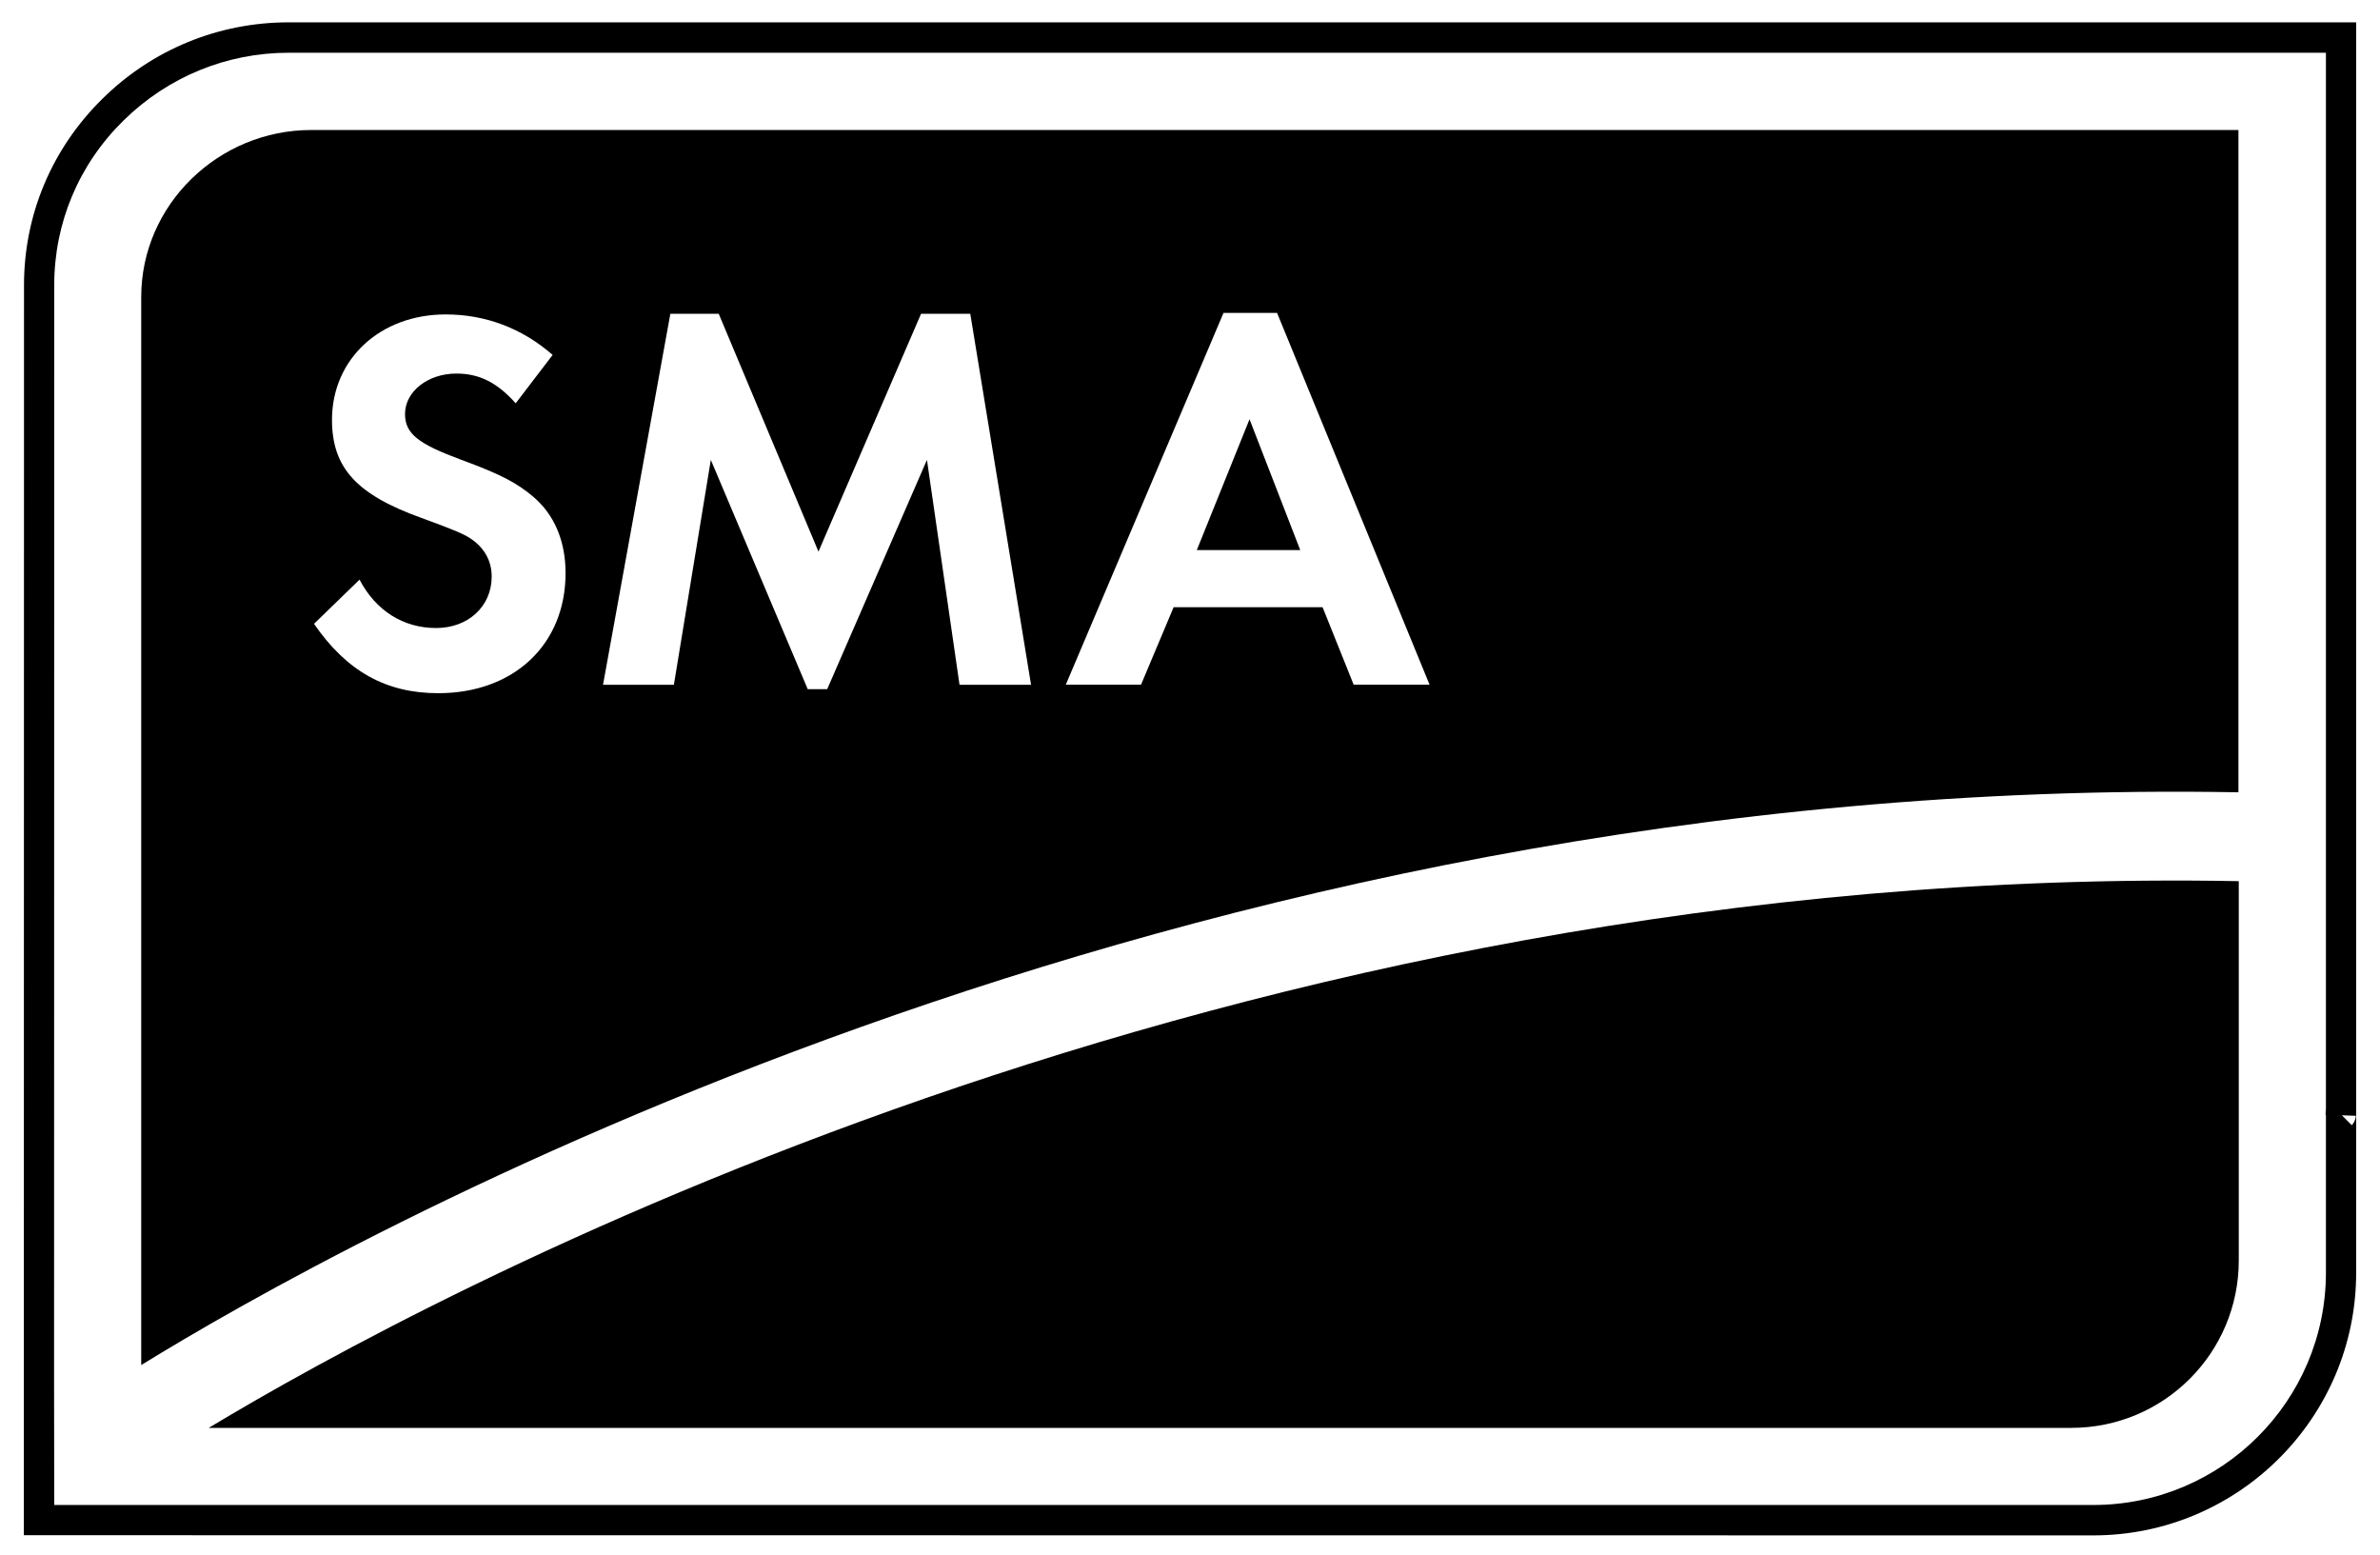
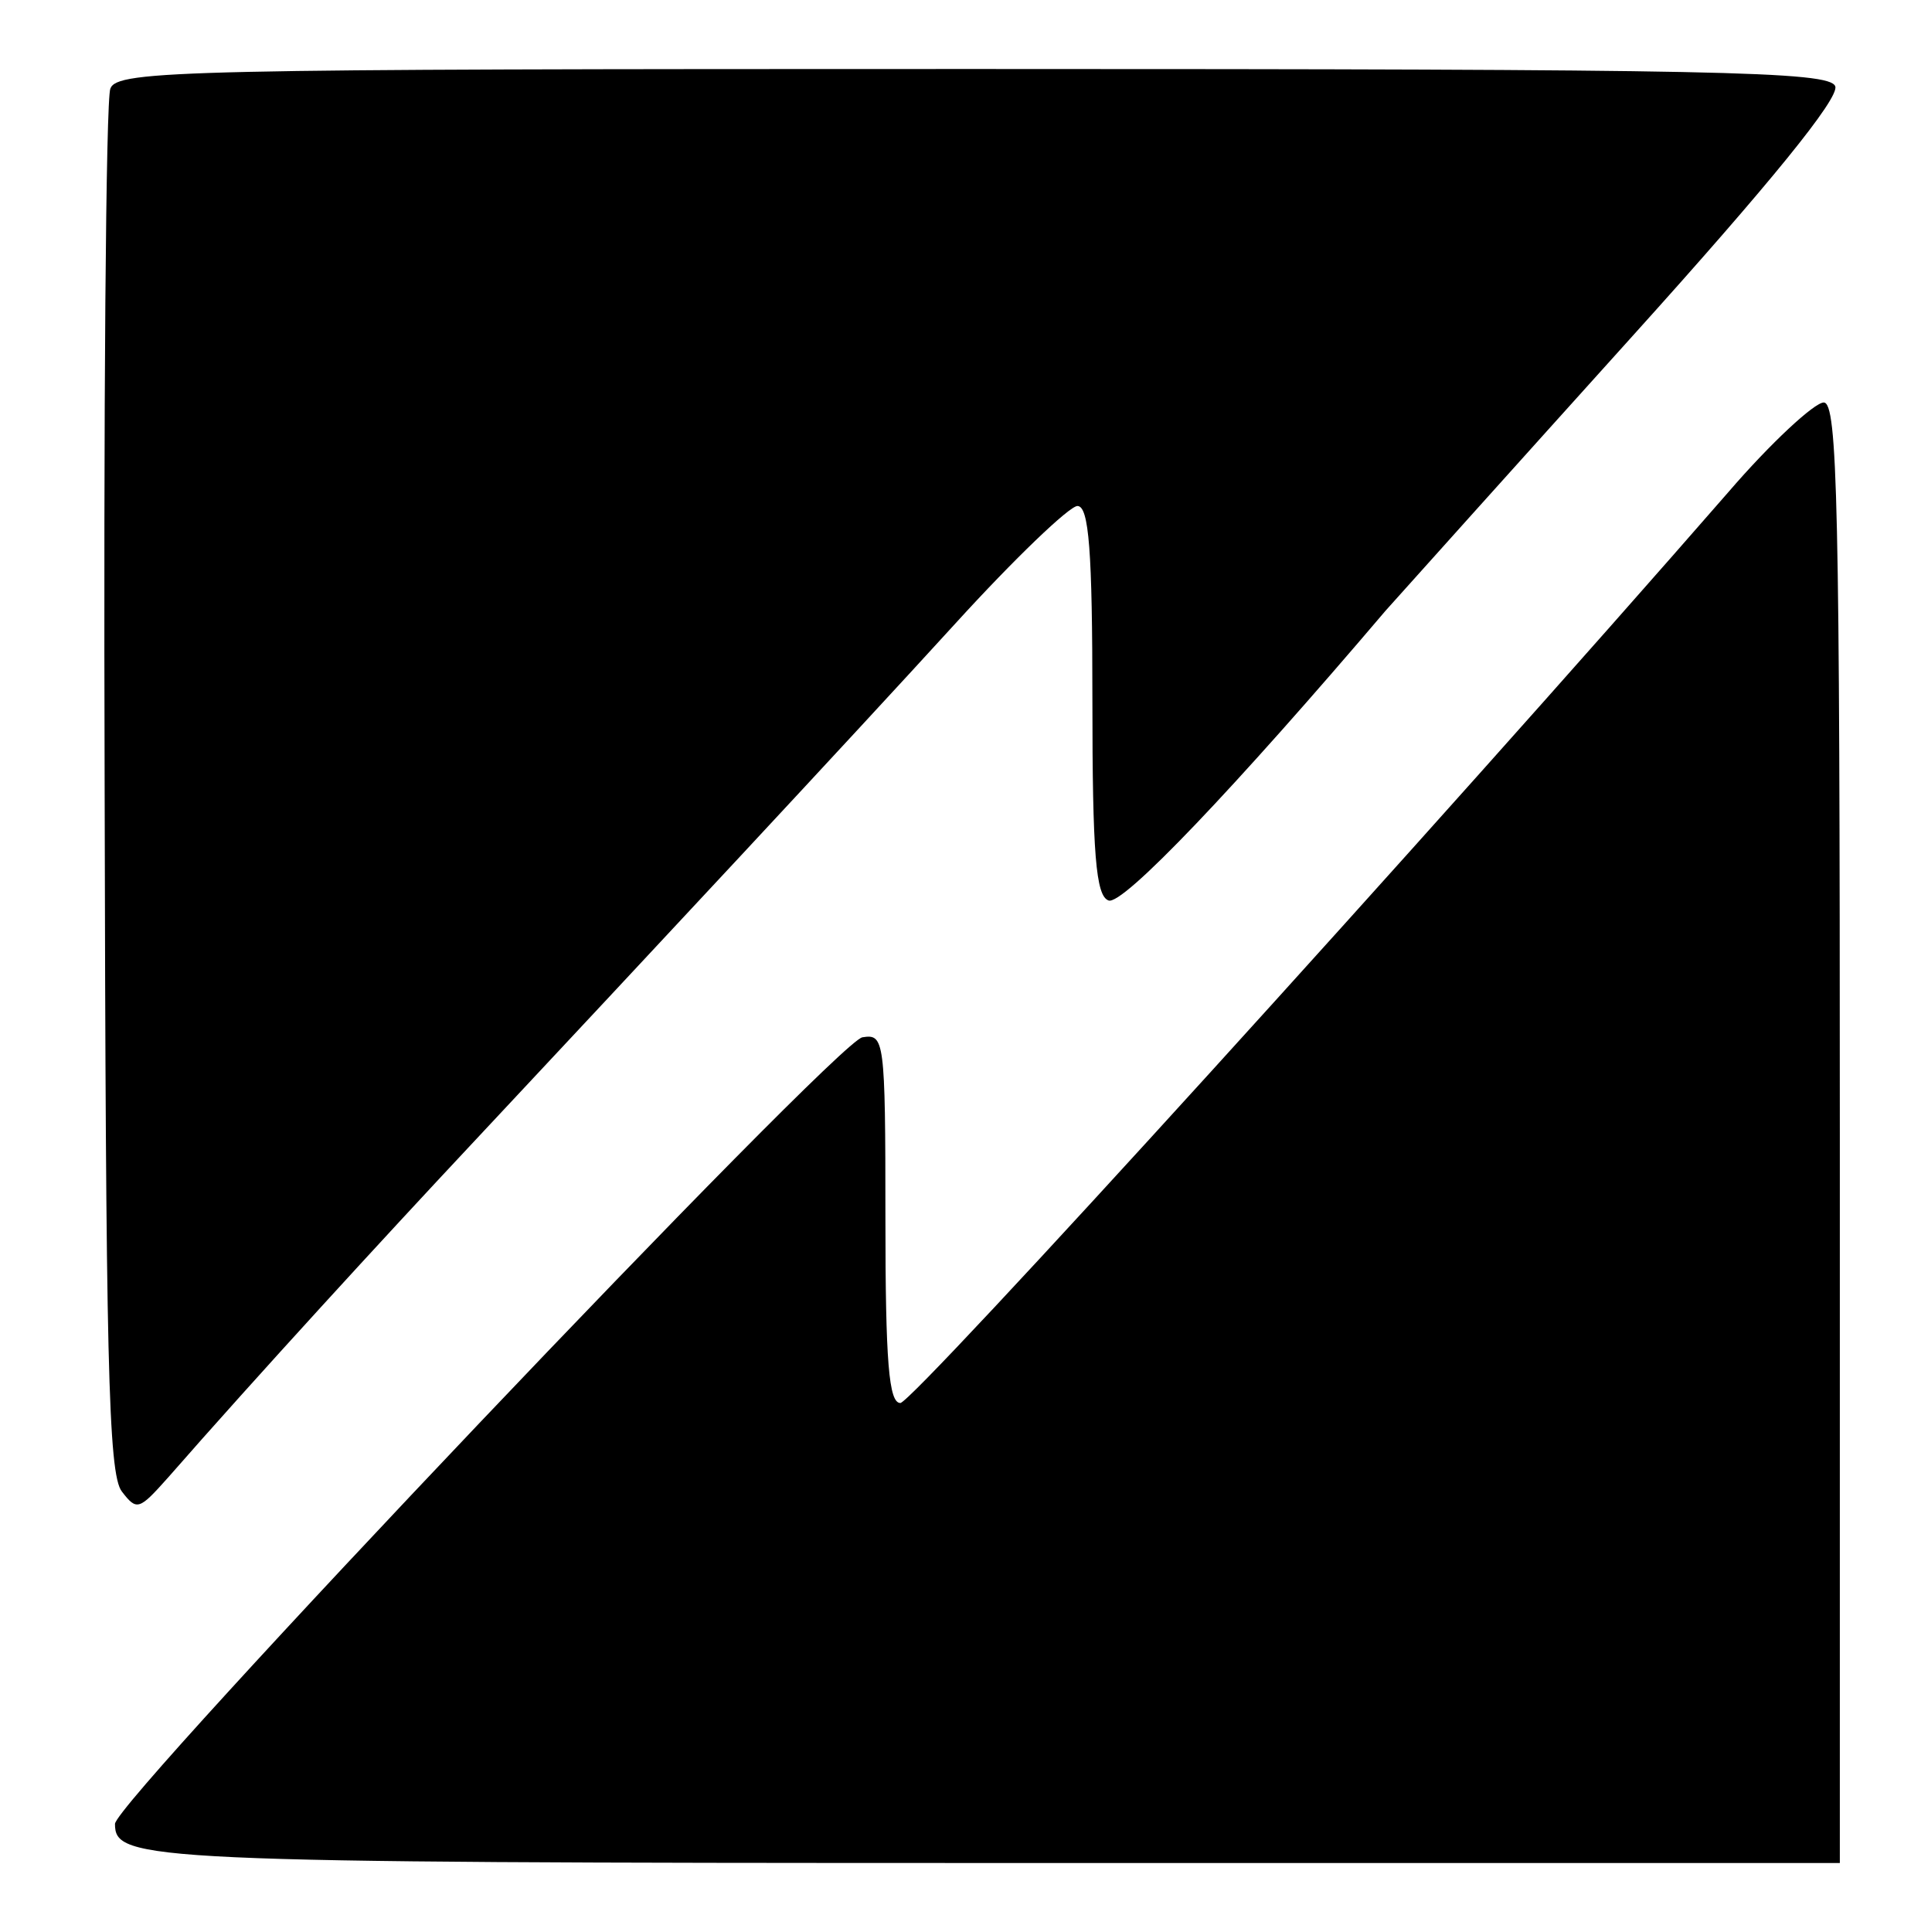
- <svg xmlns="http://www.w3.org/2000/svg" version="1.1" id="Layer_1" x="0px" y="0px" viewBox="0 0 1417.3 925.7" style="enable-background:new 0 0 1417.3 925.7;" xml:space="preserve">
-   <g id="path2648">
-     <path d="M1246.6,914.1L14.2,914l0-9c0,0,0-83.2,0-83.4l0.1-651.9c0-41.9,16.6-81.3,46.7-110.9c29.8-29.4,69.2-45.5,110.9-45.5   h1231.2l0,744.3C1403.2,843.9,1332.9,914.1,1246.6,914.1z M32.3,896l1214.3,0c76.4,0,138.5-62.1,138.5-138.4v-93.8l-0.2,0   c0-0.2,0-0.4,0-0.6c0-0.6,0.1-1.1,0.1-1.7c0.1-0.8,0.1-1.4,0.1-2.1V308.3l0-9V31.4H171.9c-36.9,0-71.8,14.3-98.3,40.3   c-26.7,26.2-41.3,61-41.3,98l-0.1,651.9L32.3,896z M1394.6,664l5.9,5.9c0.5-0.5,2.3-2.6,2.4-5.7c0,0,0,0,0,0.1L1394.6,664z" />
-   </g>
-   <g id="path2650">
-     <path d="M124.3,850.1h1109.1c55.2,0,99.8-44.6,99.8-99.7l0-225.8C730.2,513.4,254.6,771.6,124.3,850.1" />
-   </g>
-   <g id="path2652">
-     <path d="M185.3,77.4c-55.1,0-101.2,44.4-101.2,99.4v635.9c115-70.9,612.5-352.5,1248.9-341V77.4H185.3z M728.6,186.3h31.9   l90.8,221.3h-45.2l-18.5-46.1h-88.7l-19.4,46.1h-44.8L728.6,186.3z M399.2,186.8h28.8l59.4,141.6l61.1-141.6h29.3l36.2,220.9h-42.6   l-19.4-133.9l-59.4,136.5H481l-57.7-136.5l-22,133.9h-42.2L399.2,186.8z M265.4,187.2c23.7,0,45.5,8.2,63.7,24.1l-22,28.8   c-11-12.3-21.6-17.7-35.3-17.7c-17.2,0-30.6,10.8-30.6,24.1c0,11.7,7.8,17.7,33.1,27.1c24,8.8,33.3,13.8,43.1,22   c12.7,10.7,19.4,26.5,19.4,45.6c0,42.6-30.9,71.5-75.8,71.5c-31.2,0-54.6-13.1-74-41.3l27.1-26.3c9.7,18.5,26.1,28.8,45.6,28.8   c19.2,0,33.1-13,33.1-30.6c0-8.8-3.8-16.4-11.6-22c-4.2-3.2-12.3-6.4-30.1-12.9c-39-14-53.4-30-53.4-58.6   C197.8,213.7,226.4,187.2,265.4,187.2z M744.1,249.6l-31.4,77.9h61.6L744.1,249.6z" />
+ <svg xmlns="http://www.w3.org/2000/svg" version="1.0" width="167pt" height="168pt" viewBox="0 0 167 168" preserveAspectRatio="xMidYMid meet">
+   <g transform="translate(0,168) scale(0.1,-0.1)" fill="#000000" stroke="none">
+     <path d="M96 1603 c-4 -9 -6 -283 -5 -609 1 -493 3 -596 15 -611 13 -17 15 -16 40 12 77 88 189 210 264 290 160 171 327 350 421 453 51 56 99 102 106 102 10 0 13 -39 13 -169 0 -134 3 -170 14 -174 12 -5 110 98 241 252 17 19 113 126 214 238 120 133 181 208 177 218 -5 13 -100 15 -750 15 -686 0 -744 -1 -750 -17z" />
+     <path d="M1503 1252 c-251 -288 -709 -792 -720 -792 -10 0 -13 35 -13 161 0 156 -1 160 -20 157 -22 -3 -650 -664 -650 -684 0 -32 24 -34 763 -34 l737 0 0 635 c0 548 -2 635 -14 635 -8 0 -46 -35 -83 -78z" />
  </g>
</svg>
